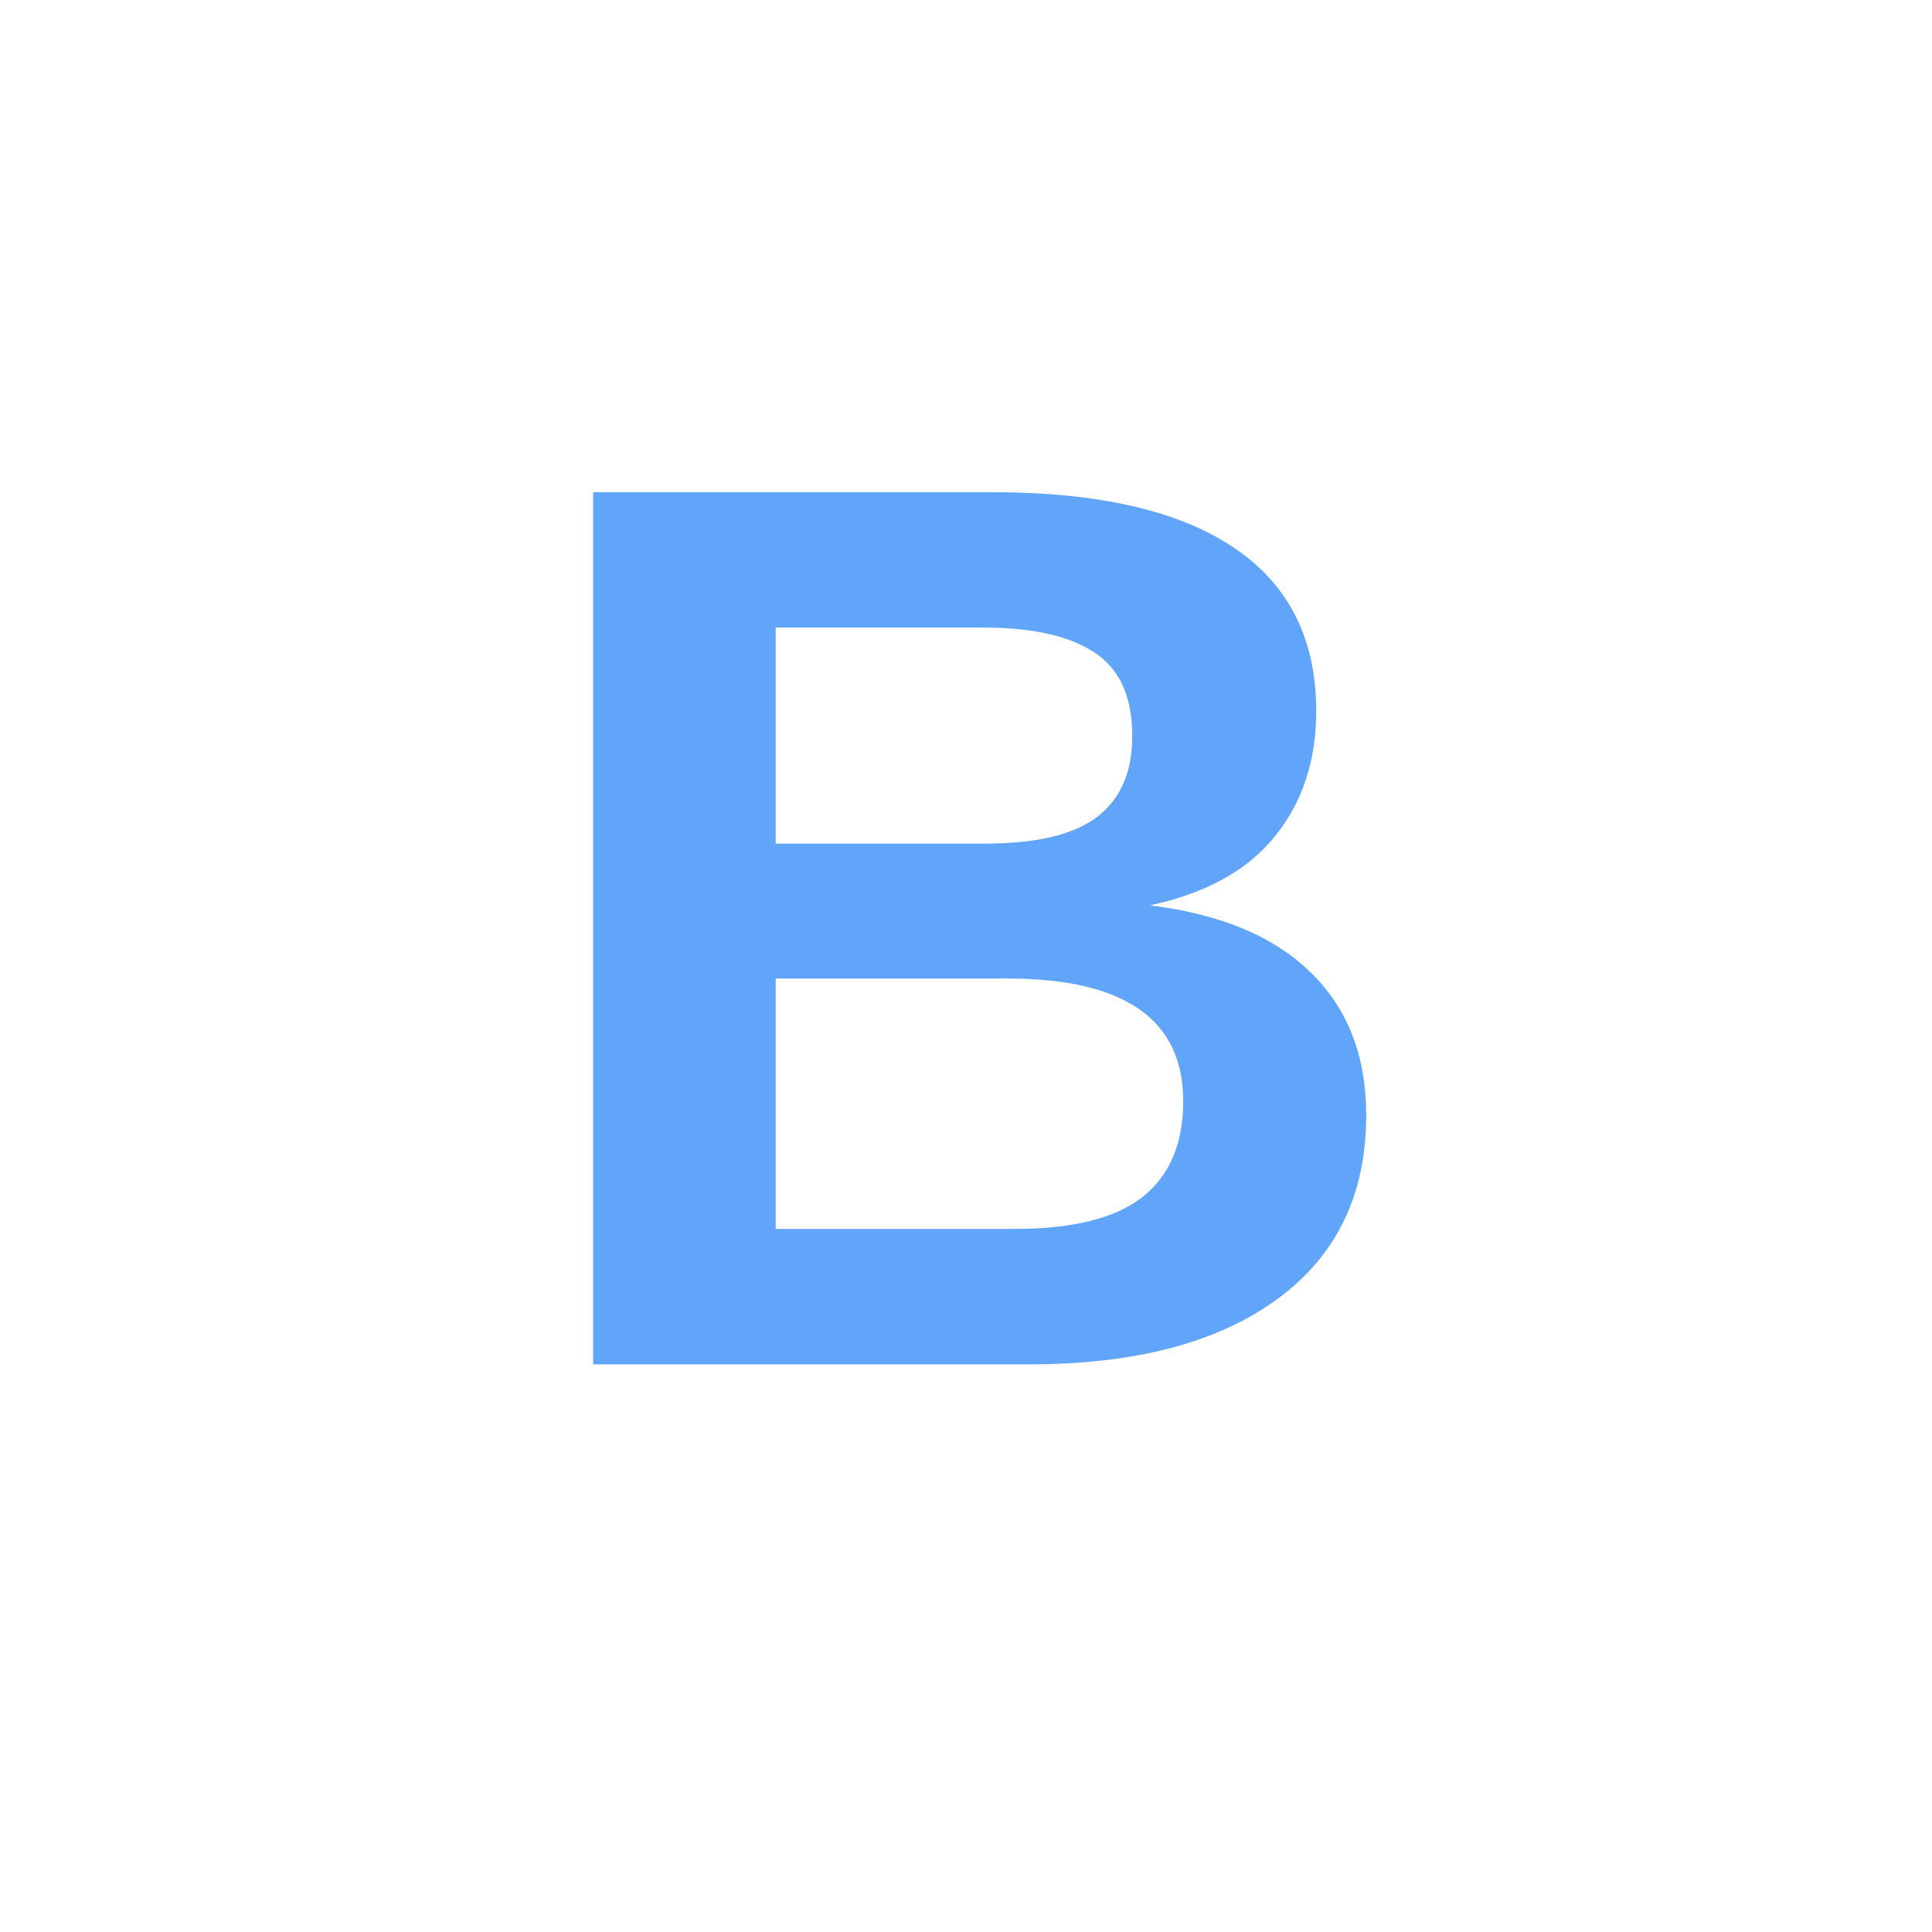
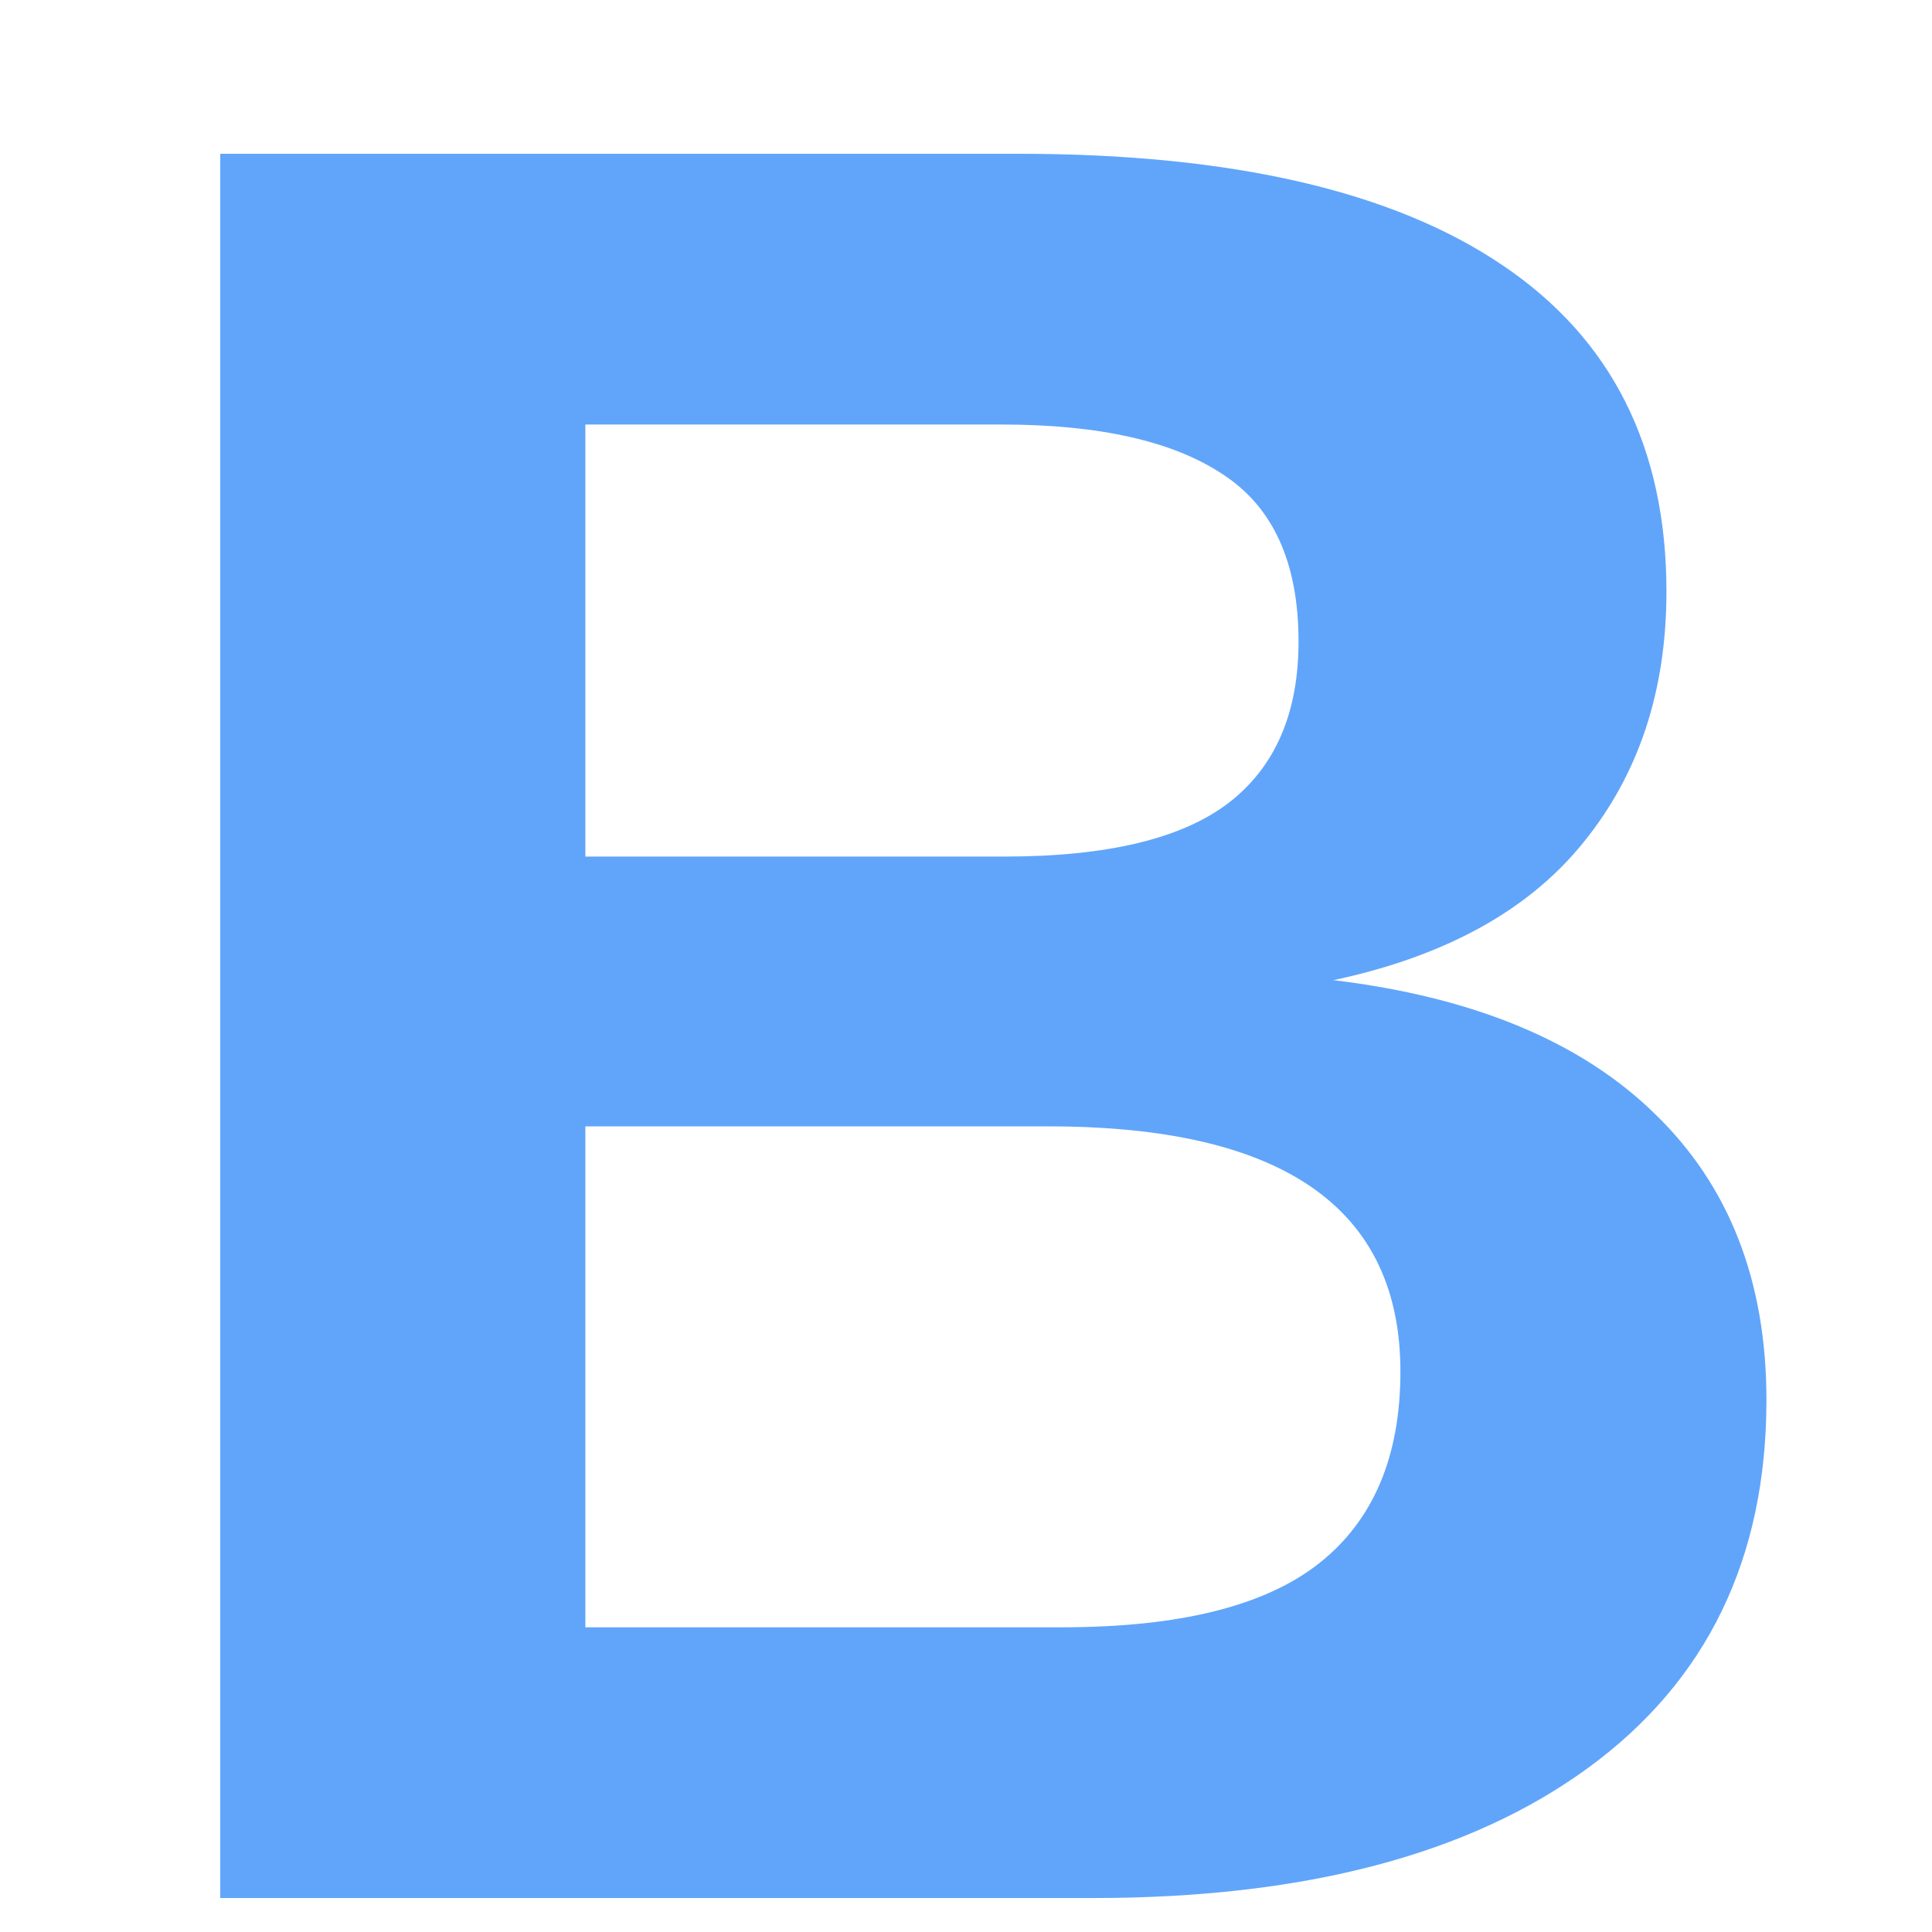
- <svg xmlns="http://www.w3.org/2000/svg" width="64" height="64" viewBox="0 0 64 64">
-   <text x="50%" y="52%" text-anchor="middle" dominant-baseline="middle" font-family="Arial, Helvetica, sans-serif" font-size="42" font-weight="700" fill="#60a5fa">
+ <svg xmlns="http://www.w3.org/2000/svg" width="32" height="32" viewBox="0 0 32 32">
+   <text x="50%" y="61%" text-anchor="middle" dominant-baseline="middle" font-family="Arial, Helvetica, sans-serif" font-size="42" font-weight="700" fill="#60a5fa">
    B
  </text>
</svg>
